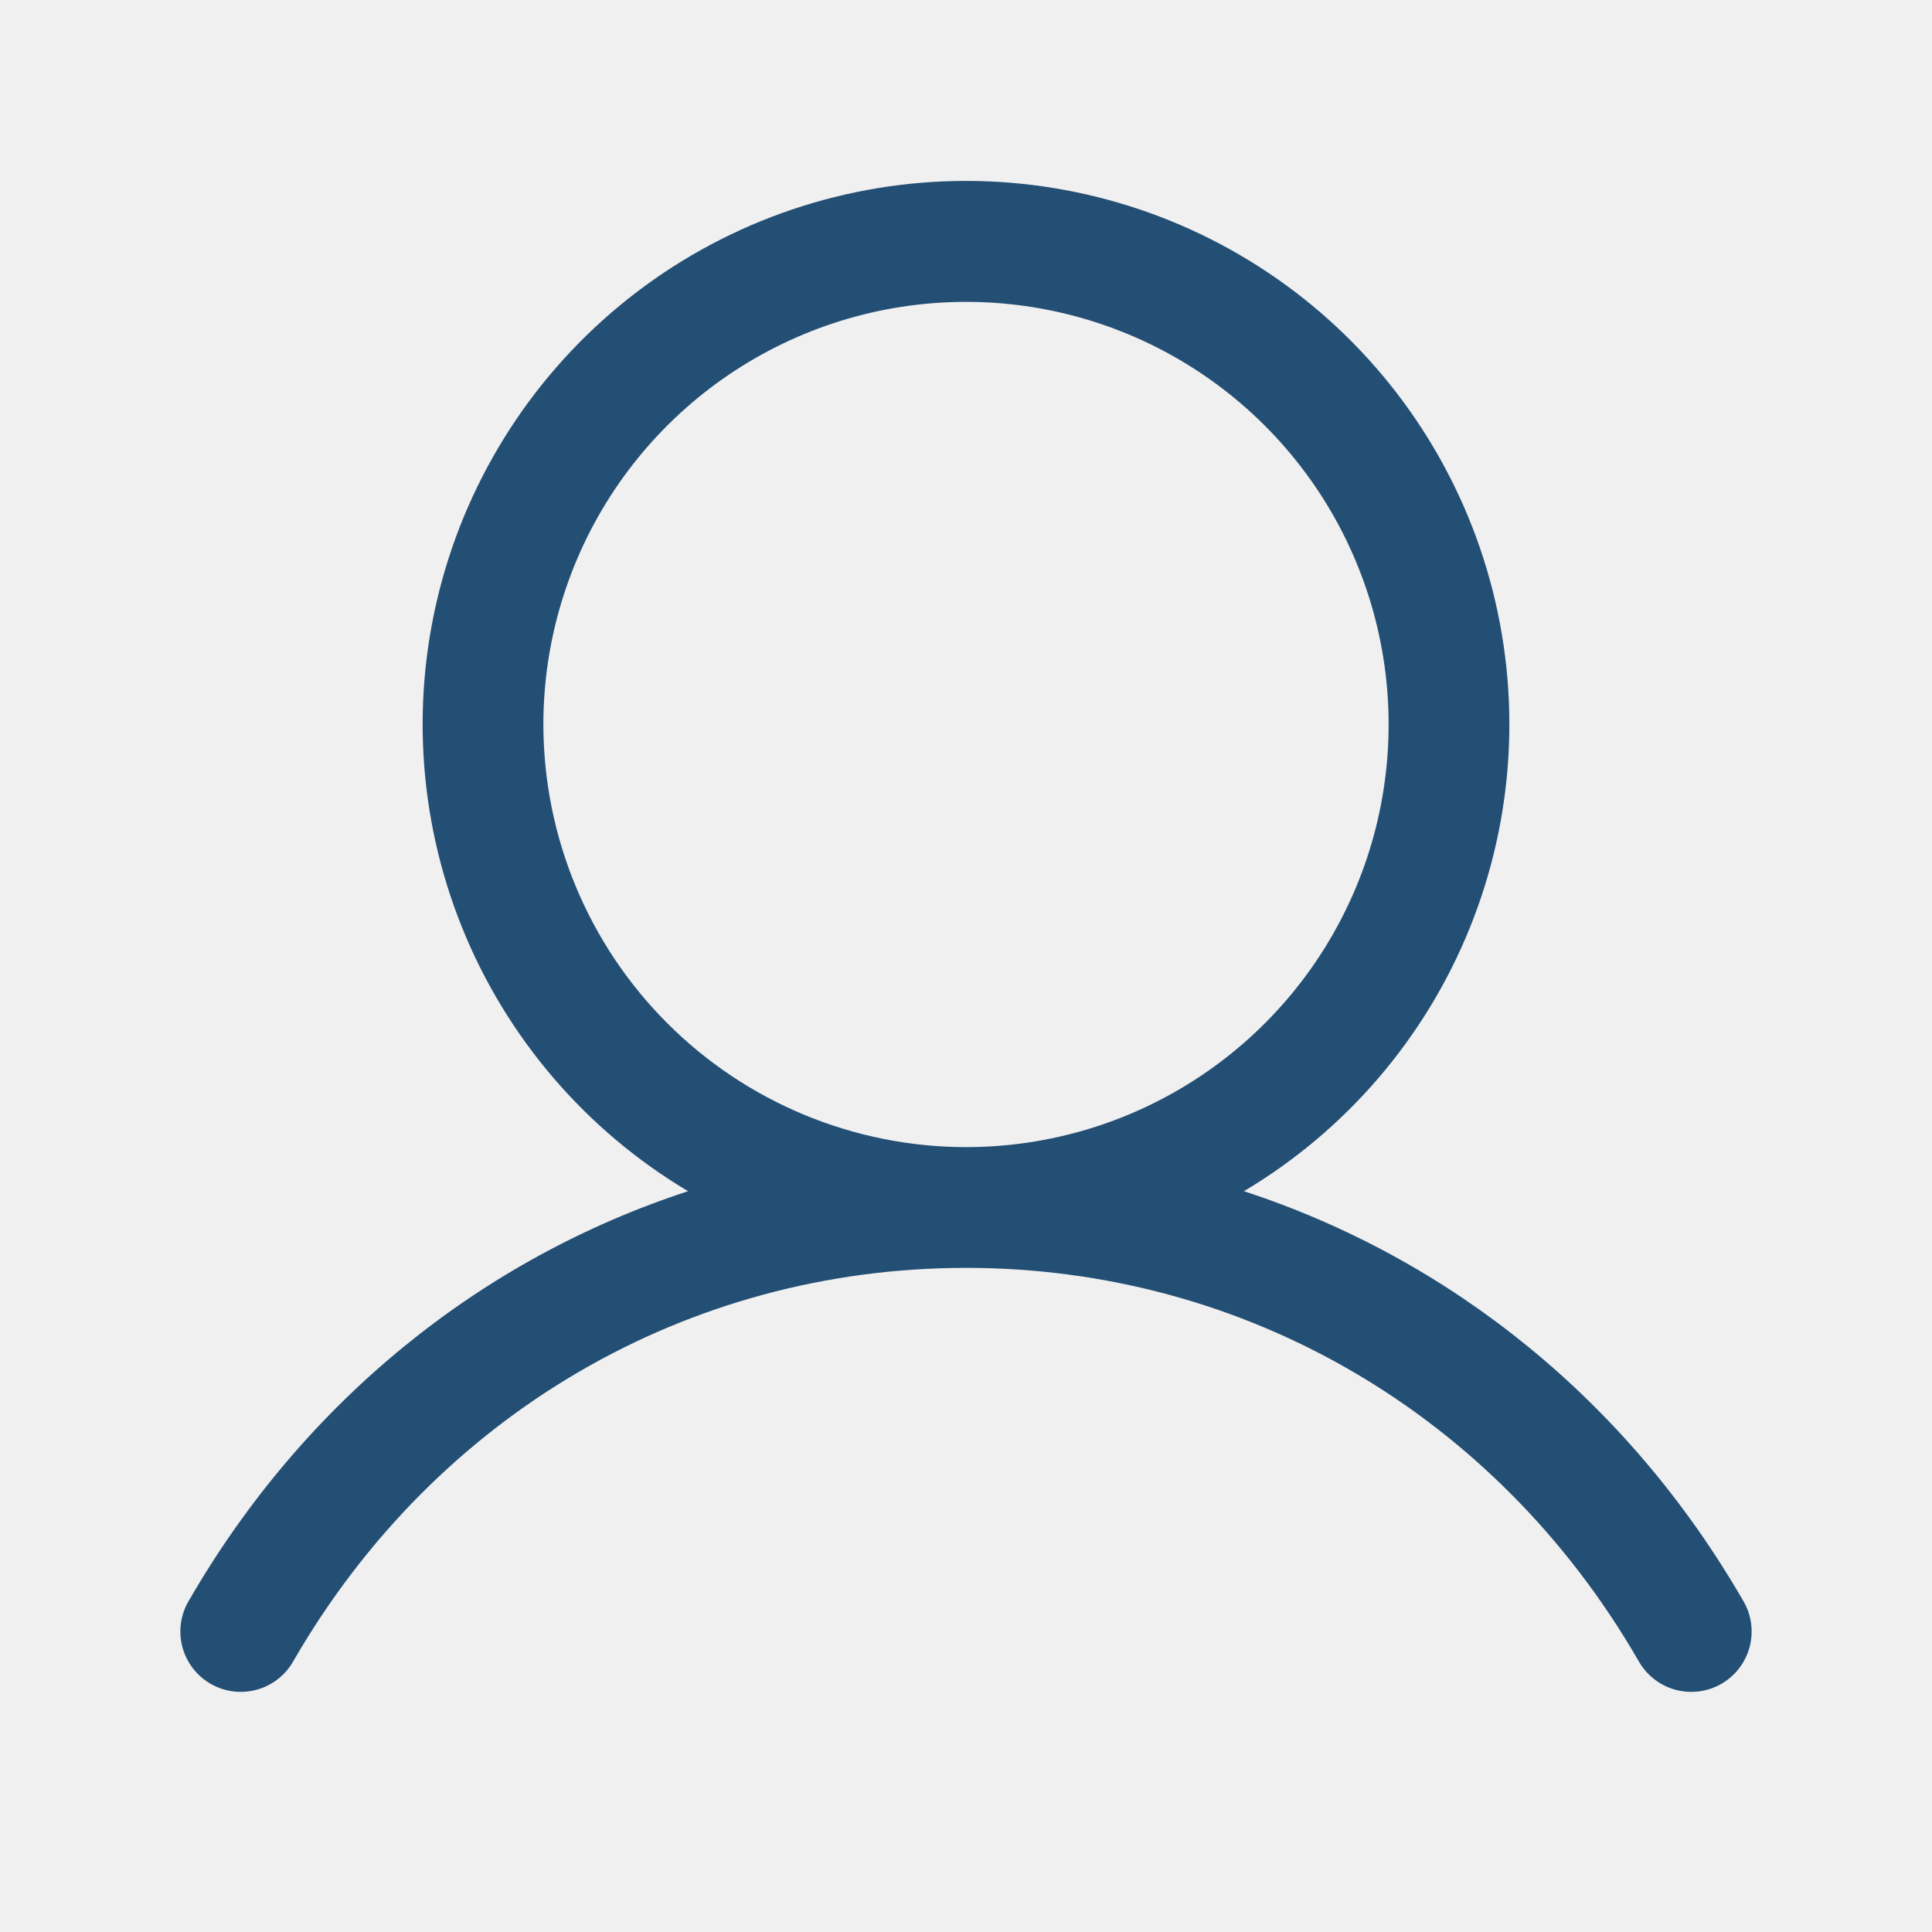
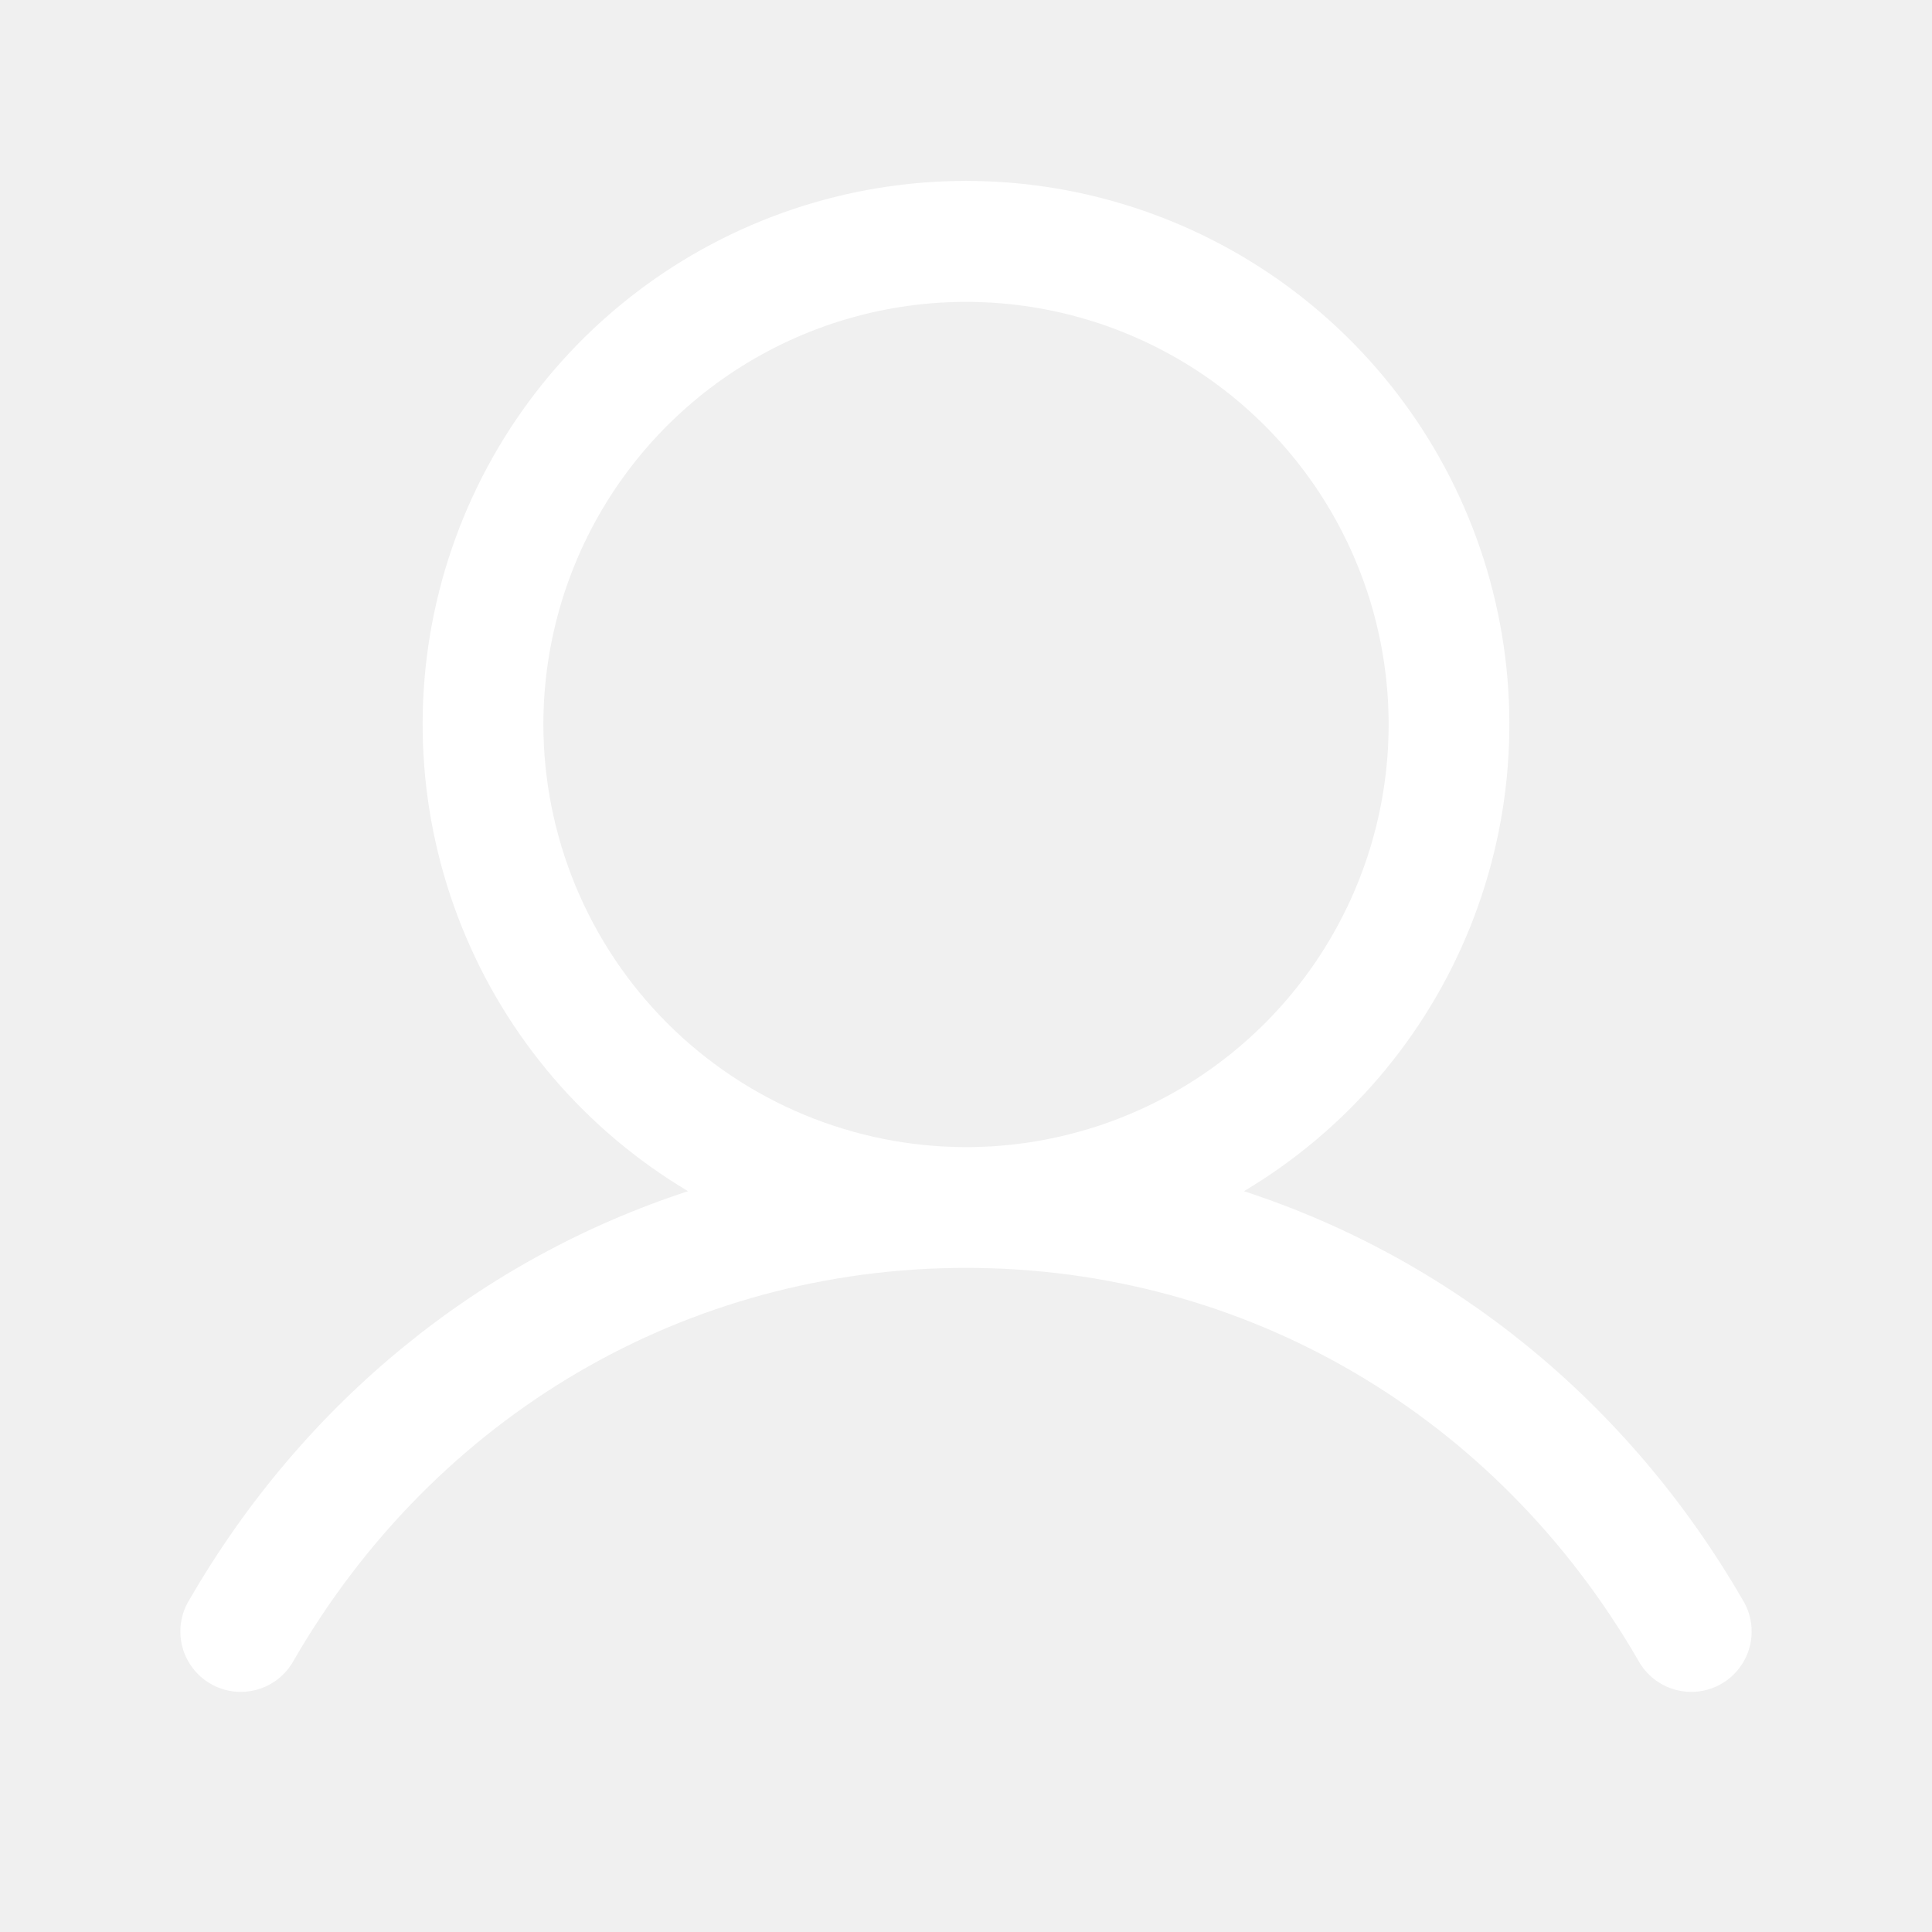
<svg xmlns="http://www.w3.org/2000/svg" width="80" height="80" viewBox="0 0 80 80" fill="none">
-   <path d="M72.162 66.25C67.403 58.022 60.069 52.122 51.509 49.325C55.743 46.804 59.033 42.964 60.873 38.393C62.712 33.822 63.001 28.774 61.694 24.023C60.387 19.272 57.556 15.082 53.637 12.095C49.718 9.109 44.927 7.491 40 7.491C35.073 7.491 30.282 9.109 26.363 12.095C22.444 15.082 19.613 19.272 18.306 24.023C16.999 28.774 17.288 33.822 19.128 38.393C20.967 42.964 24.257 46.804 28.491 49.325C19.931 52.119 12.597 58.019 7.838 66.25C7.663 66.534 7.547 66.851 7.497 67.181C7.447 67.511 7.463 67.848 7.545 68.172C7.627 68.495 7.774 68.799 7.975 69.065C8.176 69.332 8.429 69.555 8.718 69.722C9.007 69.889 9.327 69.996 9.658 70.038C9.989 70.079 10.326 70.054 10.647 69.963C10.968 69.873 11.268 69.719 11.529 69.51C11.79 69.302 12.006 69.043 12.166 68.75C18.053 58.575 28.459 52.5 40 52.5C51.541 52.5 61.947 58.575 67.834 68.75C67.994 69.043 68.21 69.302 68.471 69.51C68.732 69.719 69.032 69.873 69.353 69.963C69.674 70.054 70.011 70.079 70.342 70.038C70.673 69.996 70.993 69.889 71.282 69.722C71.571 69.555 71.824 69.332 72.025 69.065C72.227 68.799 72.373 68.495 72.455 68.172C72.537 67.848 72.553 67.511 72.503 67.181C72.453 66.851 72.337 66.534 72.162 66.25ZM22.5 30C22.5 26.539 23.526 23.155 25.449 20.277C27.372 17.4 30.105 15.157 33.303 13.832C36.501 12.508 40.019 12.161 43.414 12.836C46.809 13.511 49.927 15.178 52.374 17.626C54.822 20.073 56.489 23.191 57.164 26.586C57.839 29.98 57.492 33.499 56.168 36.697C54.843 39.895 52.6 42.628 49.722 44.551C46.845 46.474 43.461 47.5 40 47.5C35.36 47.495 30.912 45.65 27.631 42.369C24.35 39.088 22.505 34.64 22.5 30Z" fill="#244F75" />
+   <path d="M72.162 66.25C67.403 58.022 60.069 52.122 51.509 49.325C55.743 46.804 59.033 42.964 60.873 38.393C62.712 33.822 63.001 28.774 61.694 24.023C60.387 19.272 57.556 15.082 53.637 12.095C49.718 9.109 44.927 7.491 40 7.491C35.073 7.491 30.282 9.109 26.363 12.095C22.444 15.082 19.613 19.272 18.306 24.023C16.999 28.774 17.288 33.822 19.128 38.393C20.967 42.964 24.257 46.804 28.491 49.325C19.931 52.119 12.597 58.019 7.838 66.25C7.663 66.534 7.547 66.851 7.497 67.181C7.447 67.511 7.463 67.848 7.545 68.172C7.627 68.495 7.774 68.799 7.975 69.065C8.176 69.332 8.429 69.555 8.718 69.722C9.007 69.889 9.327 69.996 9.658 70.038C9.989 70.079 10.326 70.054 10.647 69.963C10.968 69.873 11.268 69.719 11.529 69.51C11.79 69.302 12.006 69.043 12.166 68.75C18.053 58.575 28.459 52.5 40 52.5C51.541 52.5 61.947 58.575 67.834 68.75C67.994 69.043 68.21 69.302 68.471 69.51C68.732 69.719 69.032 69.873 69.353 69.963C69.674 70.054 70.011 70.079 70.342 70.038C70.673 69.996 70.993 69.889 71.282 69.722C71.571 69.555 71.824 69.332 72.025 69.065C72.227 68.799 72.373 68.495 72.455 68.172C72.537 67.848 72.553 67.511 72.503 67.181C72.453 66.851 72.337 66.534 72.162 66.25ZM22.5 30C22.5 26.539 23.526 23.155 25.449 20.277C27.372 17.4 30.105 15.157 33.303 13.832C36.501 12.508 40.019 12.161 43.414 12.836C46.809 13.511 49.927 15.178 52.374 17.626C54.822 20.073 56.489 23.191 57.164 26.586C57.839 29.98 57.492 33.499 56.168 36.697C54.843 39.895 52.6 42.628 49.722 44.551C46.845 46.474 43.461 47.5 40 47.5C35.36 47.495 30.912 45.65 27.631 42.369C24.35 39.088 22.505 34.64 22.5 30Z" fill="#FFFFFF" />
</svg>
